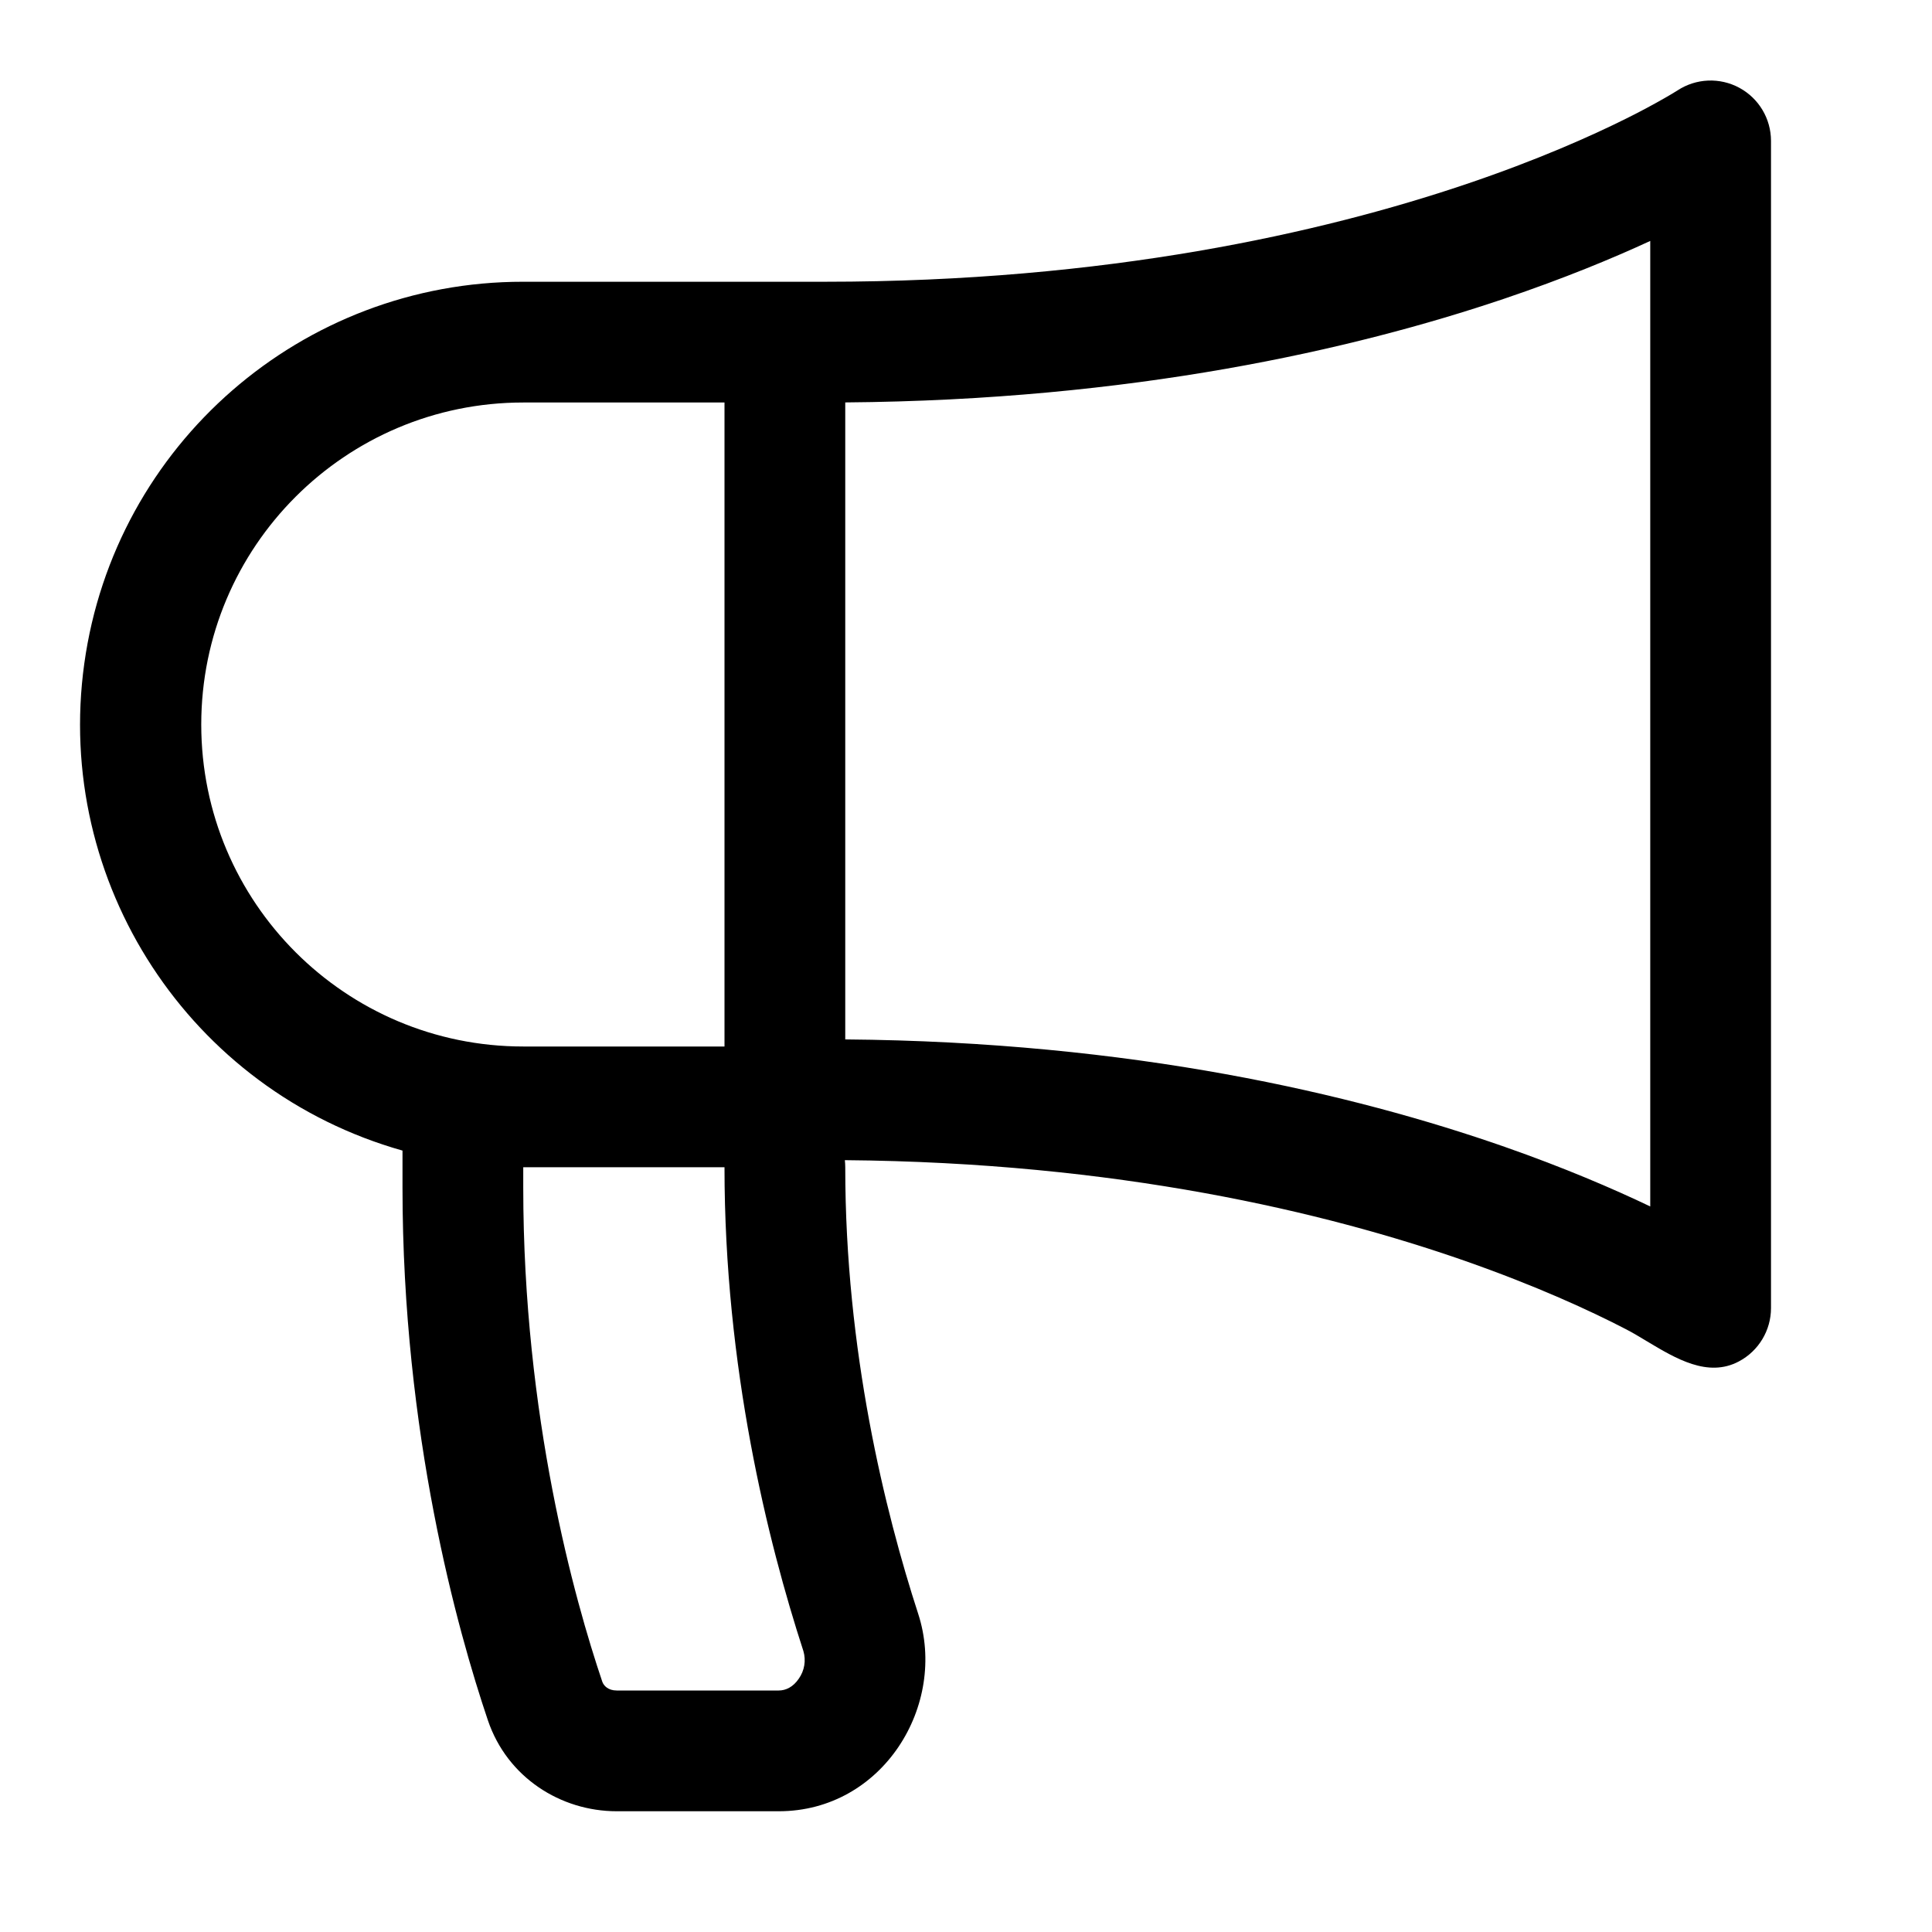
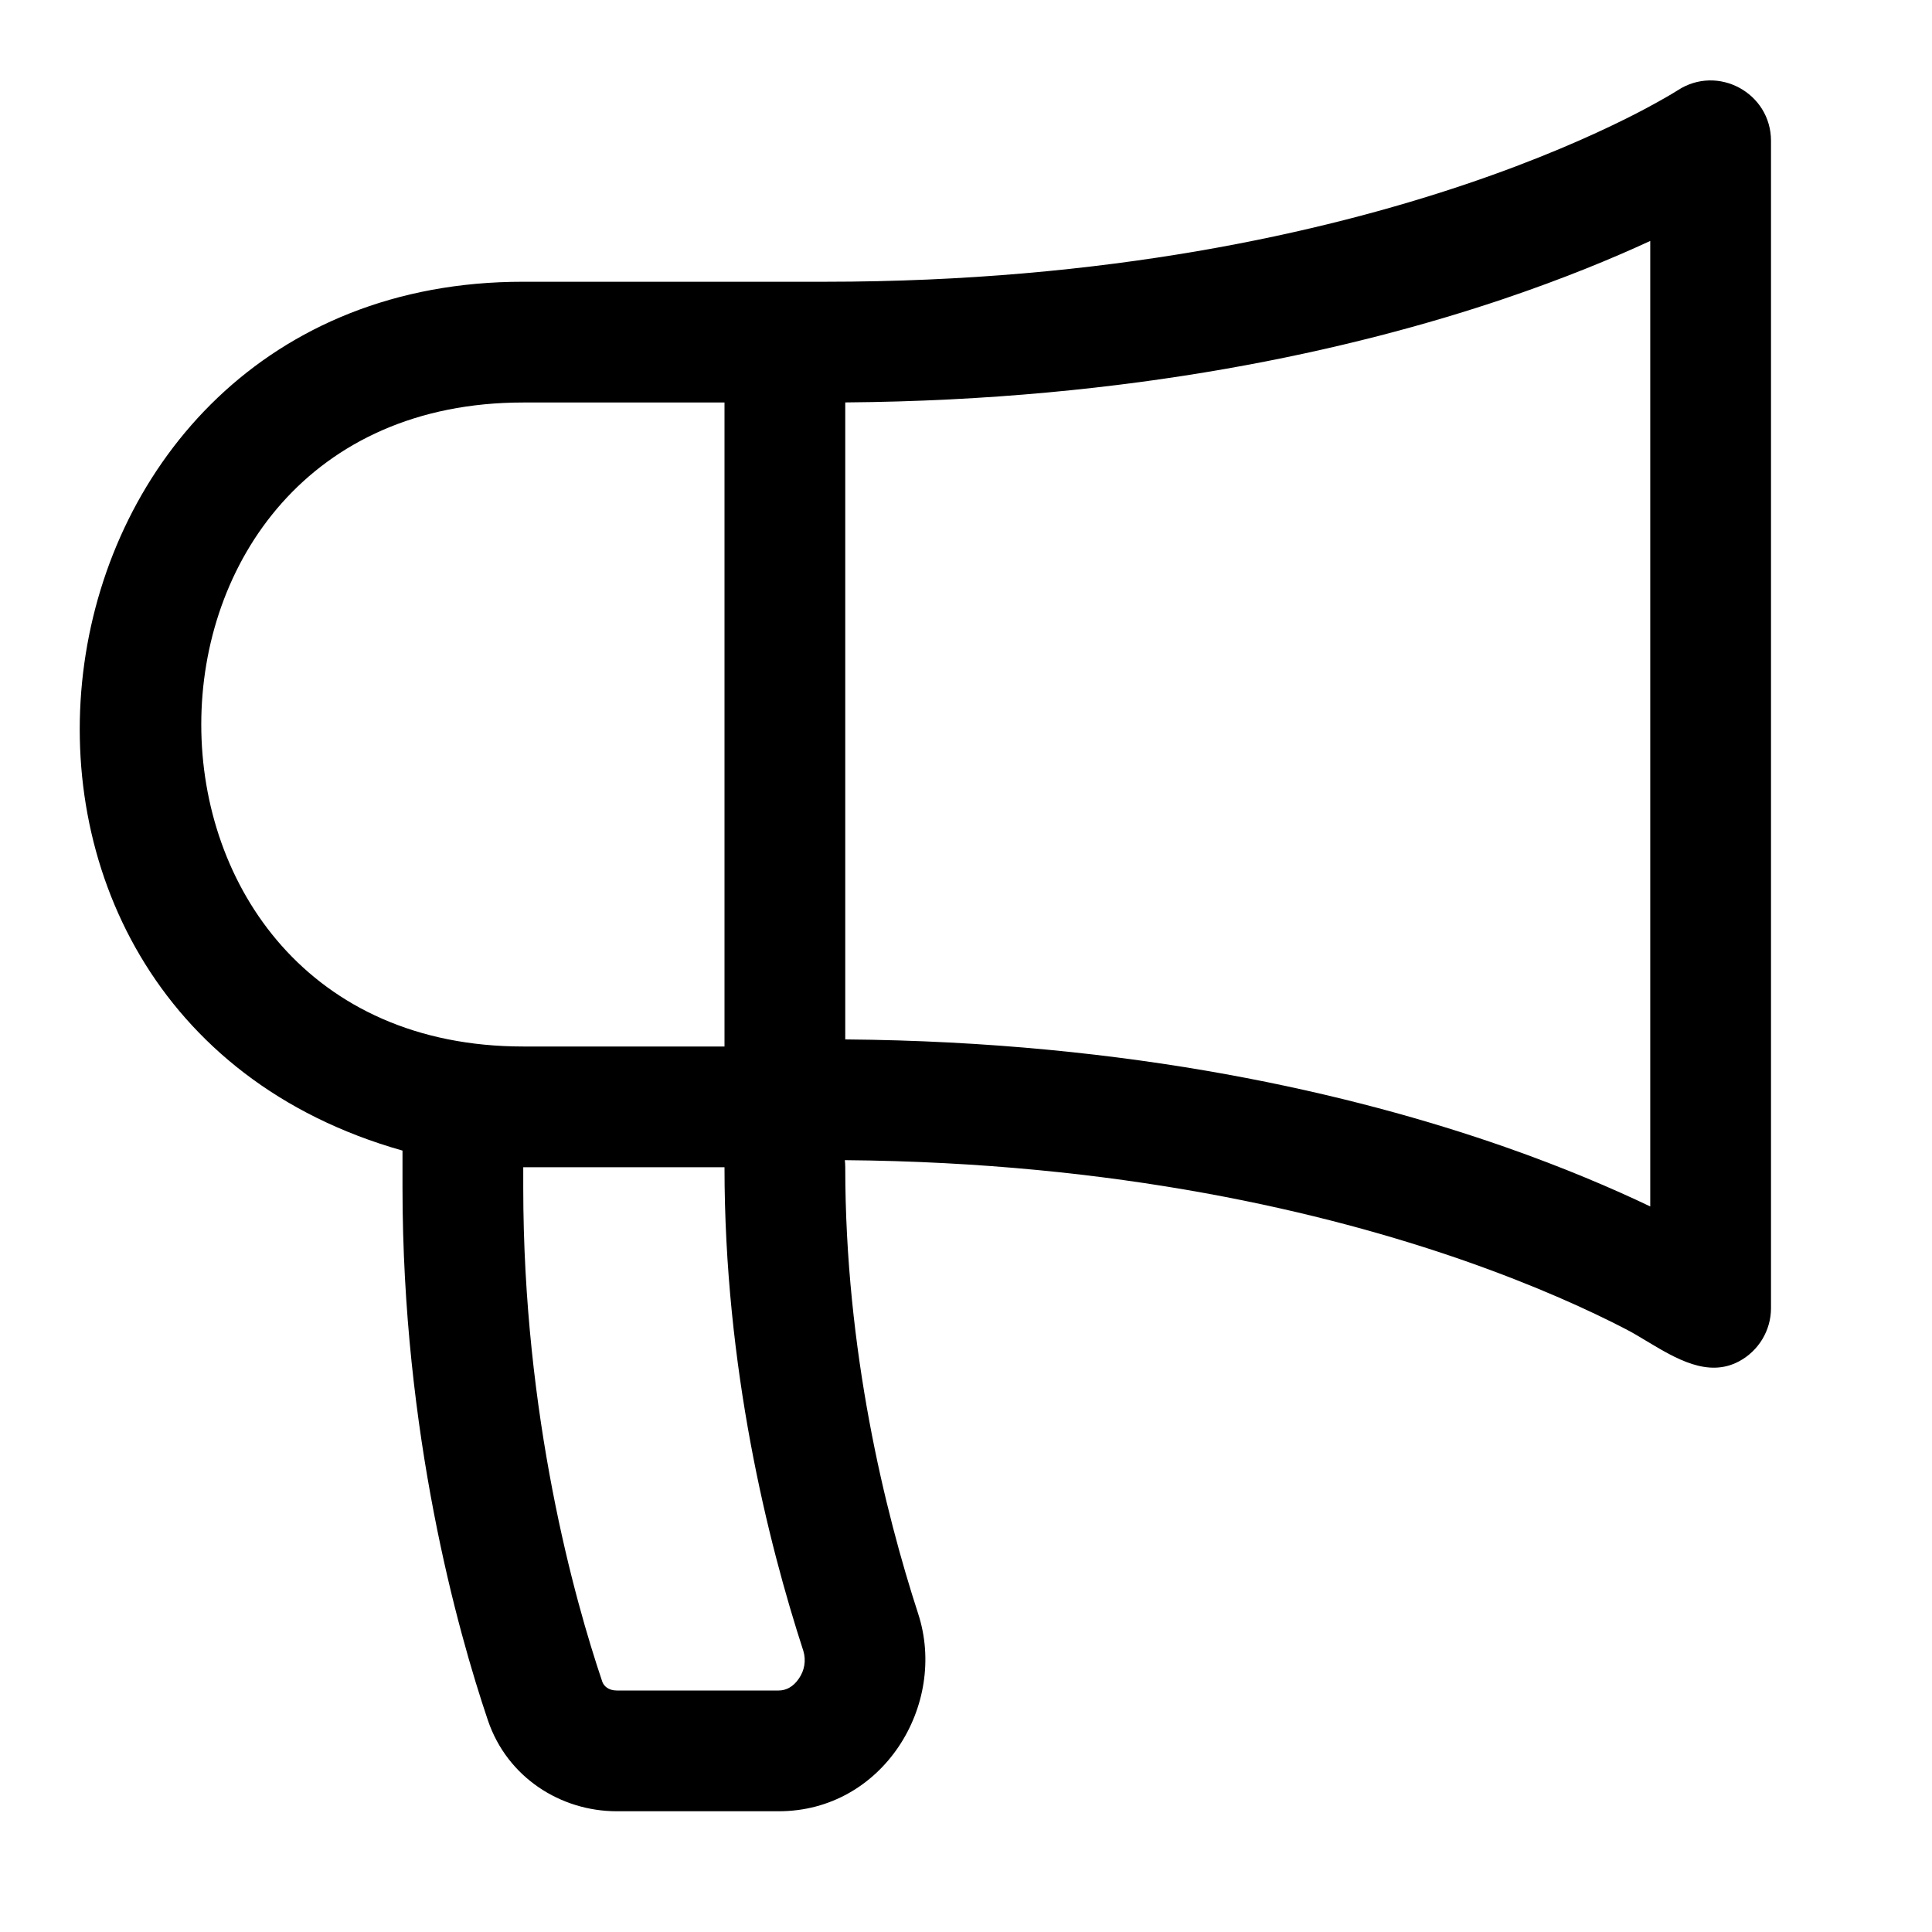
- <svg xmlns="http://www.w3.org/2000/svg" width="24" height="24" viewBox="0 0 24 24">
-   <path fill-rule="evenodd" d="M22 1.75a.75.75 0 00-1.161-.627c-.047.03-.094.057-.142.085a9.15 9.15 0 01-.49.262c-.441.22-1.11.519-2.002.82-1.78.6-4.45 1.21-7.955 1.21H6.5A5.5 5.5 0 005 14.293v.457c0 3.061.684 5.505 1.061 6.621.24.709.904 1.129 1.6 1.129h2.013c1.294 0 2.1-1.322 1.732-2.453-.412-1.268-.906-3.268-.906-5.547 0-.03-.002-.06-.005-.088 3.382.028 5.965.644 7.703 1.251.89.312 1.559.62 2 .849.084.043.171.096.261.15.357.214.757.455 1.142.25A.75.75 0 0022 16.25V1.75zM10.5 12.912c3.564.029 6.313.678 8.193 1.335.737.258 1.34.517 1.807.74V2.993c-.467.216-1.073.467-1.815.718-1.878.634-4.624 1.26-8.185 1.288v7.913zm-4 1.838v-.25H9c0 2.486.537 4.648.98 6.01a.398.398 0 01-.057.343c-.07.104-.162.147-.249.147H7.661c-.105 0-.161-.058-.179-.109-.344-1.018-.982-3.294-.982-6.141zM6.5 5H9v8H6.5a4 4 0 010-8z" />
+ <svg xmlns="http://www.w3.org/2000/svg" width="24" height="24" viewBox="0 0 24 24" version="1.1" id="svg1420">
+   <defs id="defs1424" />
+   <path fill-rule="evenodd" d="M 22,1.75 C 22,1.154 21.338,0.796 20.839,1.123 20.792,1.153 20.745,1.18 20.697,1.208 20.536,1.3 20.373,1.388 20.207,1.47 19.766,1.69 19.097,1.989 18.205,2.29 16.425,2.89 13.755,3.5 10.25,3.5 H 6.5 C 0.109,3.494 -1.15,12.556 5,14.293 v 0.457 c 0,3.061 0.684,5.505 1.061,6.621 0.24,0.709 0.904,1.129 1.6,1.129 h 2.013 c 1.294,0 2.1,-1.322 1.732,-2.453 C 10.994,18.779 10.5,16.779 10.5,14.5 c 0,-0.03 -0.002,-0.06 -0.005,-0.088 3.382,0.028 5.965,0.644 7.703,1.251 0.89,0.312 1.559,0.62 2,0.849 0.084,0.043 0.171,0.096 0.261,0.15 0.357,0.214 0.757,0.455 1.142,0.25 C 21.846,16.782 22,16.527 22,16.25 Z M 10.5,4.999 C 14.061,4.971 16.807,4.345 18.685,3.711 19.427,3.46 20.033,3.209 20.5,2.993 V 14.987 C 20.033,14.764 19.43,14.505 18.693,14.247 16.813,13.59 14.064,12.941 10.5,12.912 Z m -4,9.751 V 14.5 H 9 c 0,2.486 0.537,4.648 0.98,6.01 0.035,0.117 0.014,0.243 -0.057,0.343 C 9.853,20.957 9.761,21 9.674,21 H 7.661 C 7.556,21 7.5,20.942 7.482,20.891 7.138,19.873 6.5,17.597 6.5,14.75 Z M 6.5,5 H 9 v 8 H 6.5 C 1.167,13 1.167,5 6.5,5 Z" id="path1418" />
</svg>
